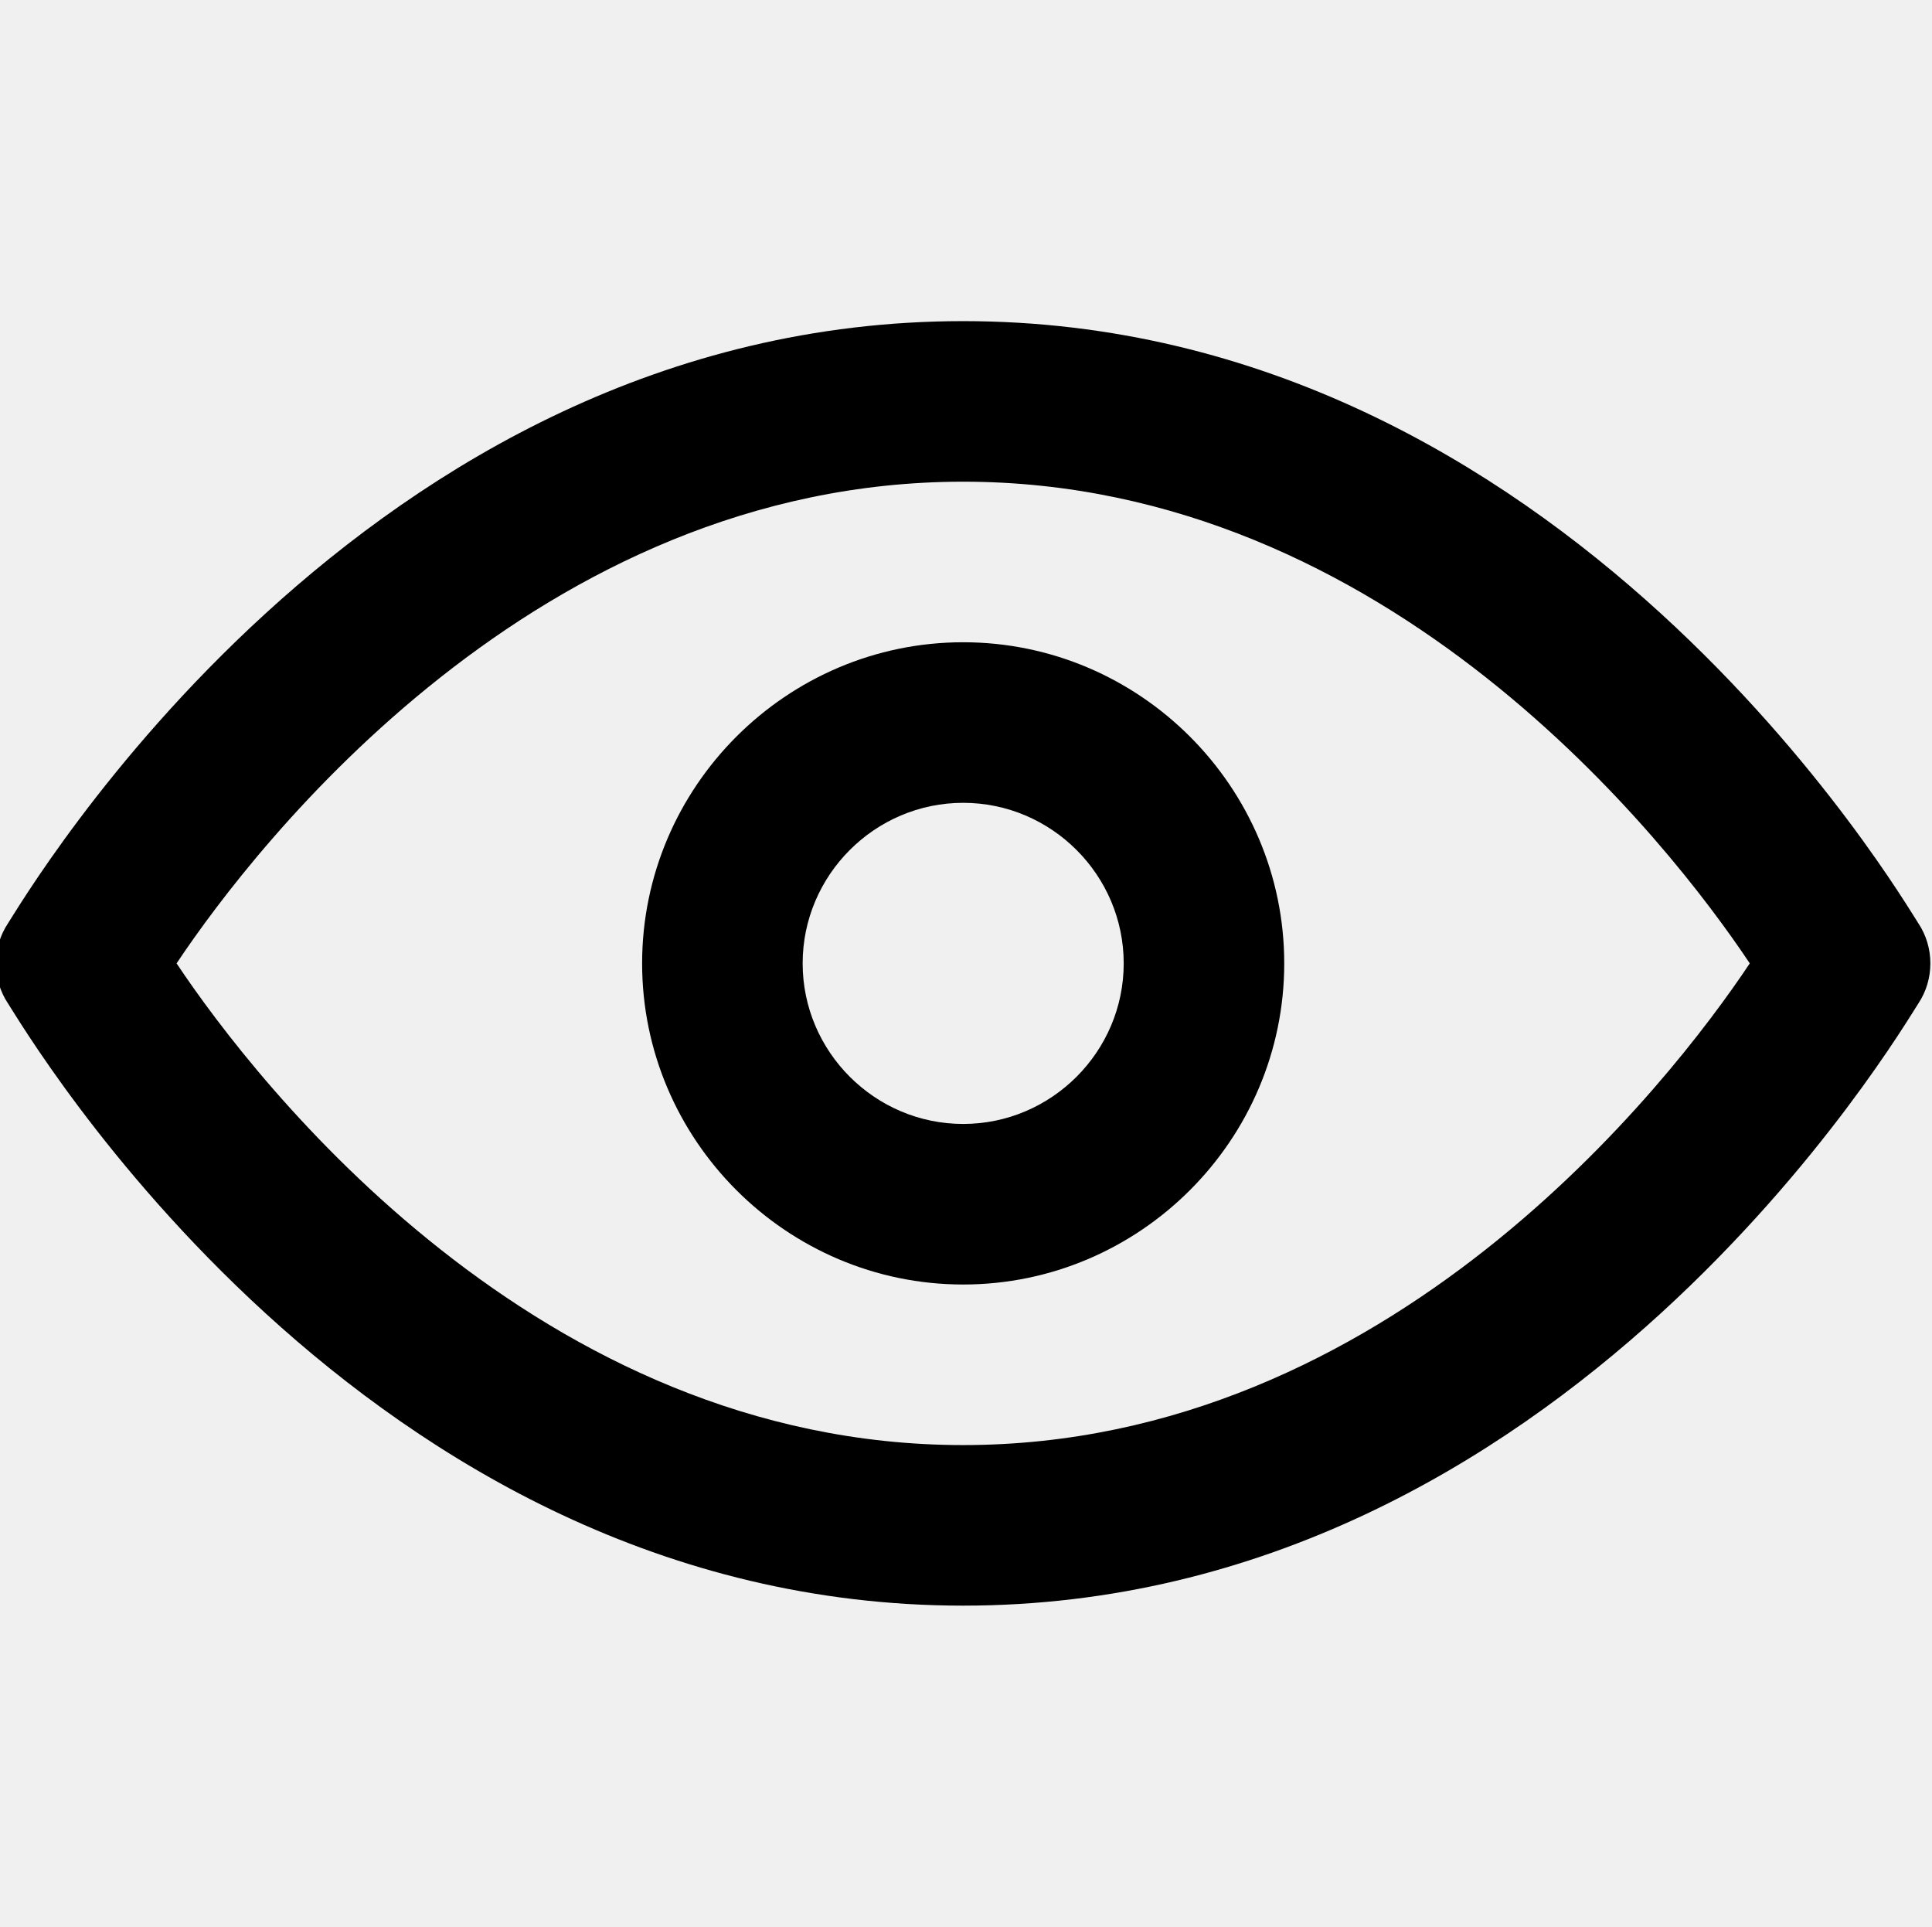
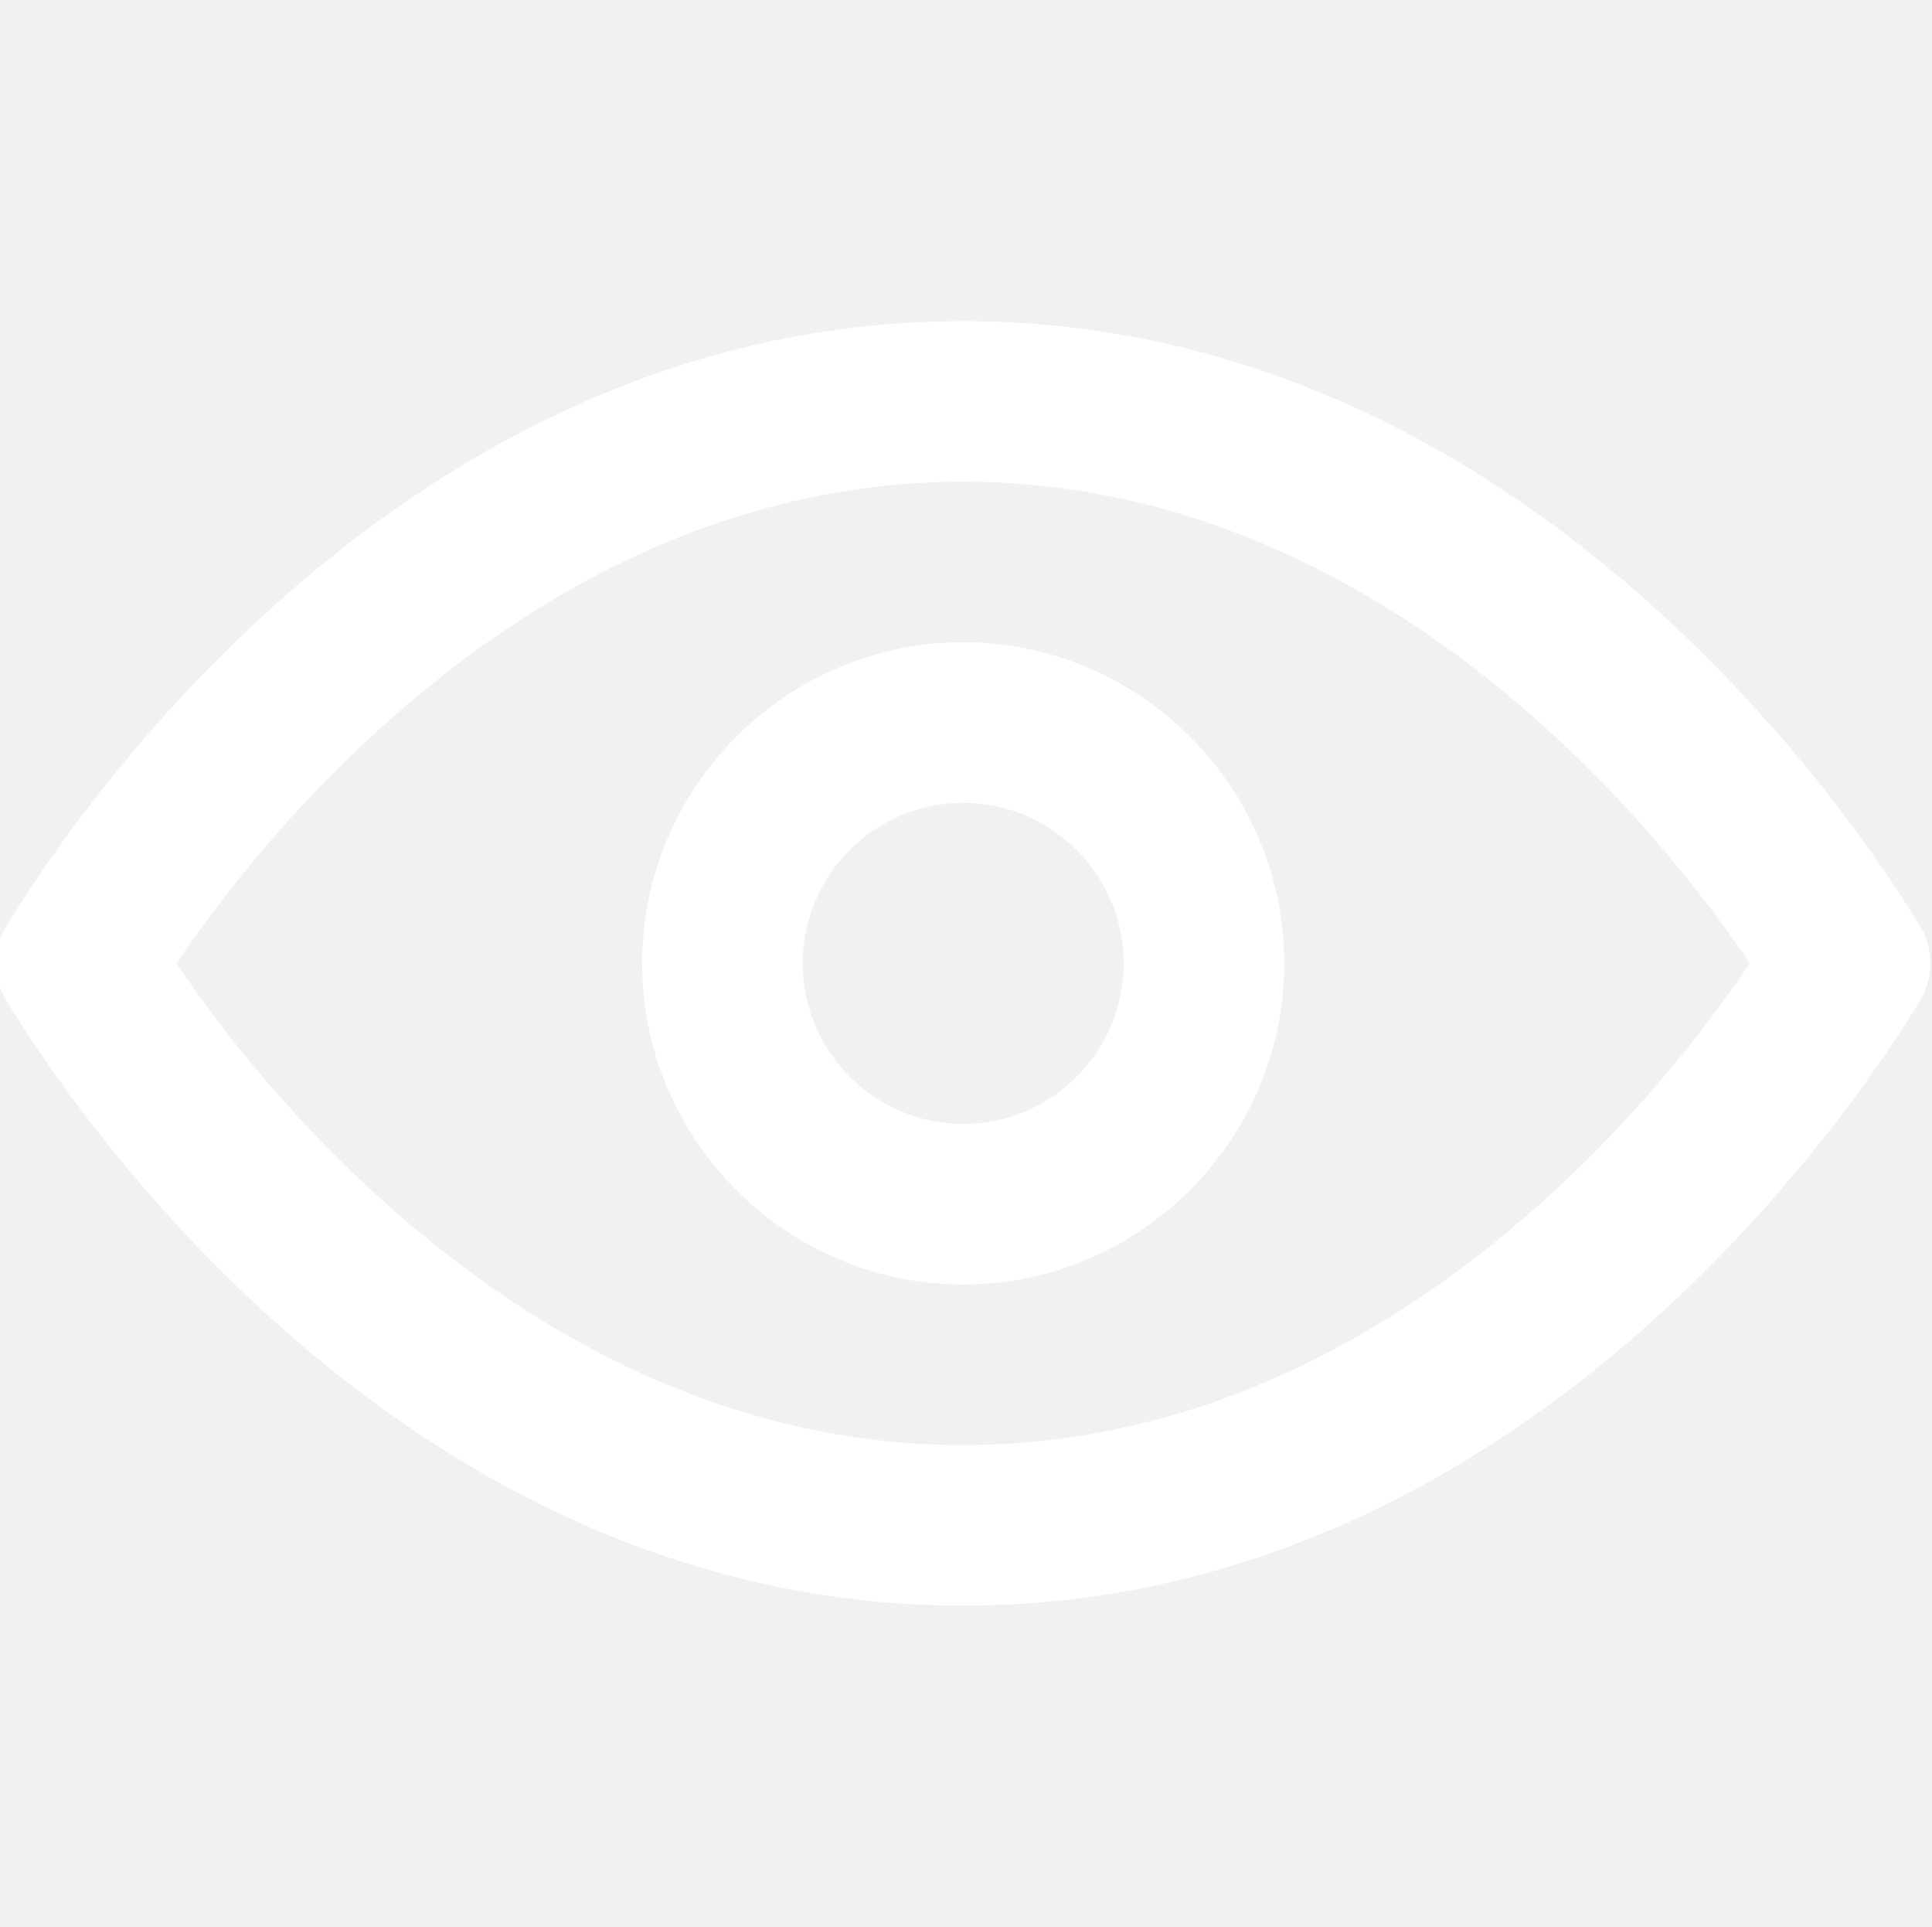
<svg xmlns="http://www.w3.org/2000/svg" t="1604283199879" class="icon" viewBox="0 0 1027 1024" version="1.1" p-id="4830" width="200.586" height="200">
  <defs>
    <style type="text/css" />
  </defs>
-   <path d="M512 682.667c-93.867 0-170.667-76.8-170.667-170.667s76.8-170.667 170.667-170.667 170.667 76.8 170.667 170.667S605.867 682.667 512 682.667zM512 426.667c-46.933 0-85.333 38.4-85.333 85.333s38.4 85.333 85.333 85.333 85.333-38.4 85.333-85.333S558.933 426.667 512 426.667z" p-id="4831" />
-   <path d="M512 853.333c-320 0-499.2-307.2-507.733-320-8.533-12.8-8.533-29.867 0-42.667C12.8 477.867 192 170.667 512 170.667s499.2 307.2 507.733 320c8.533 12.8 8.533 29.867 0 42.667C1011.2 546.133 832 853.333 512 853.333zM93.867 512c42.667 64 192 256 418.133 256 226.133 0 375.467-192 418.133-256-42.667-64-192-256-418.133-256C285.867 256 136.533 448 93.867 512z" p-id="4832" />
+   <path d="M512 682.667c-93.867 0-170.667-76.8-170.667-170.667s76.8-170.667 170.667-170.667 170.667 76.8 170.667 170.667S605.867 682.667 512 682.667zM512 426.667c-46.933 0-85.333 38.4-85.333 85.333s38.4 85.333 85.333 85.333 85.333-38.4 85.333-85.333S558.933 426.667 512 426.667z" p-id="4831" fill="#ffffff" />
+   <path d="M512 853.333c-320 0-499.2-307.2-507.733-320-8.533-12.8-8.533-29.867 0-42.667C12.8 477.867 192 170.667 512 170.667s499.2 307.2 507.733 320c8.533 12.8 8.533 29.867 0 42.667C1011.2 546.133 832 853.333 512 853.333zM93.867 512c42.667 64 192 256 418.133 256 226.133 0 375.467-192 418.133-256-42.667-64-192-256-418.133-256C285.867 256 136.533 448 93.867 512z" p-id="4832" fill="#ffffff" />
</svg>
